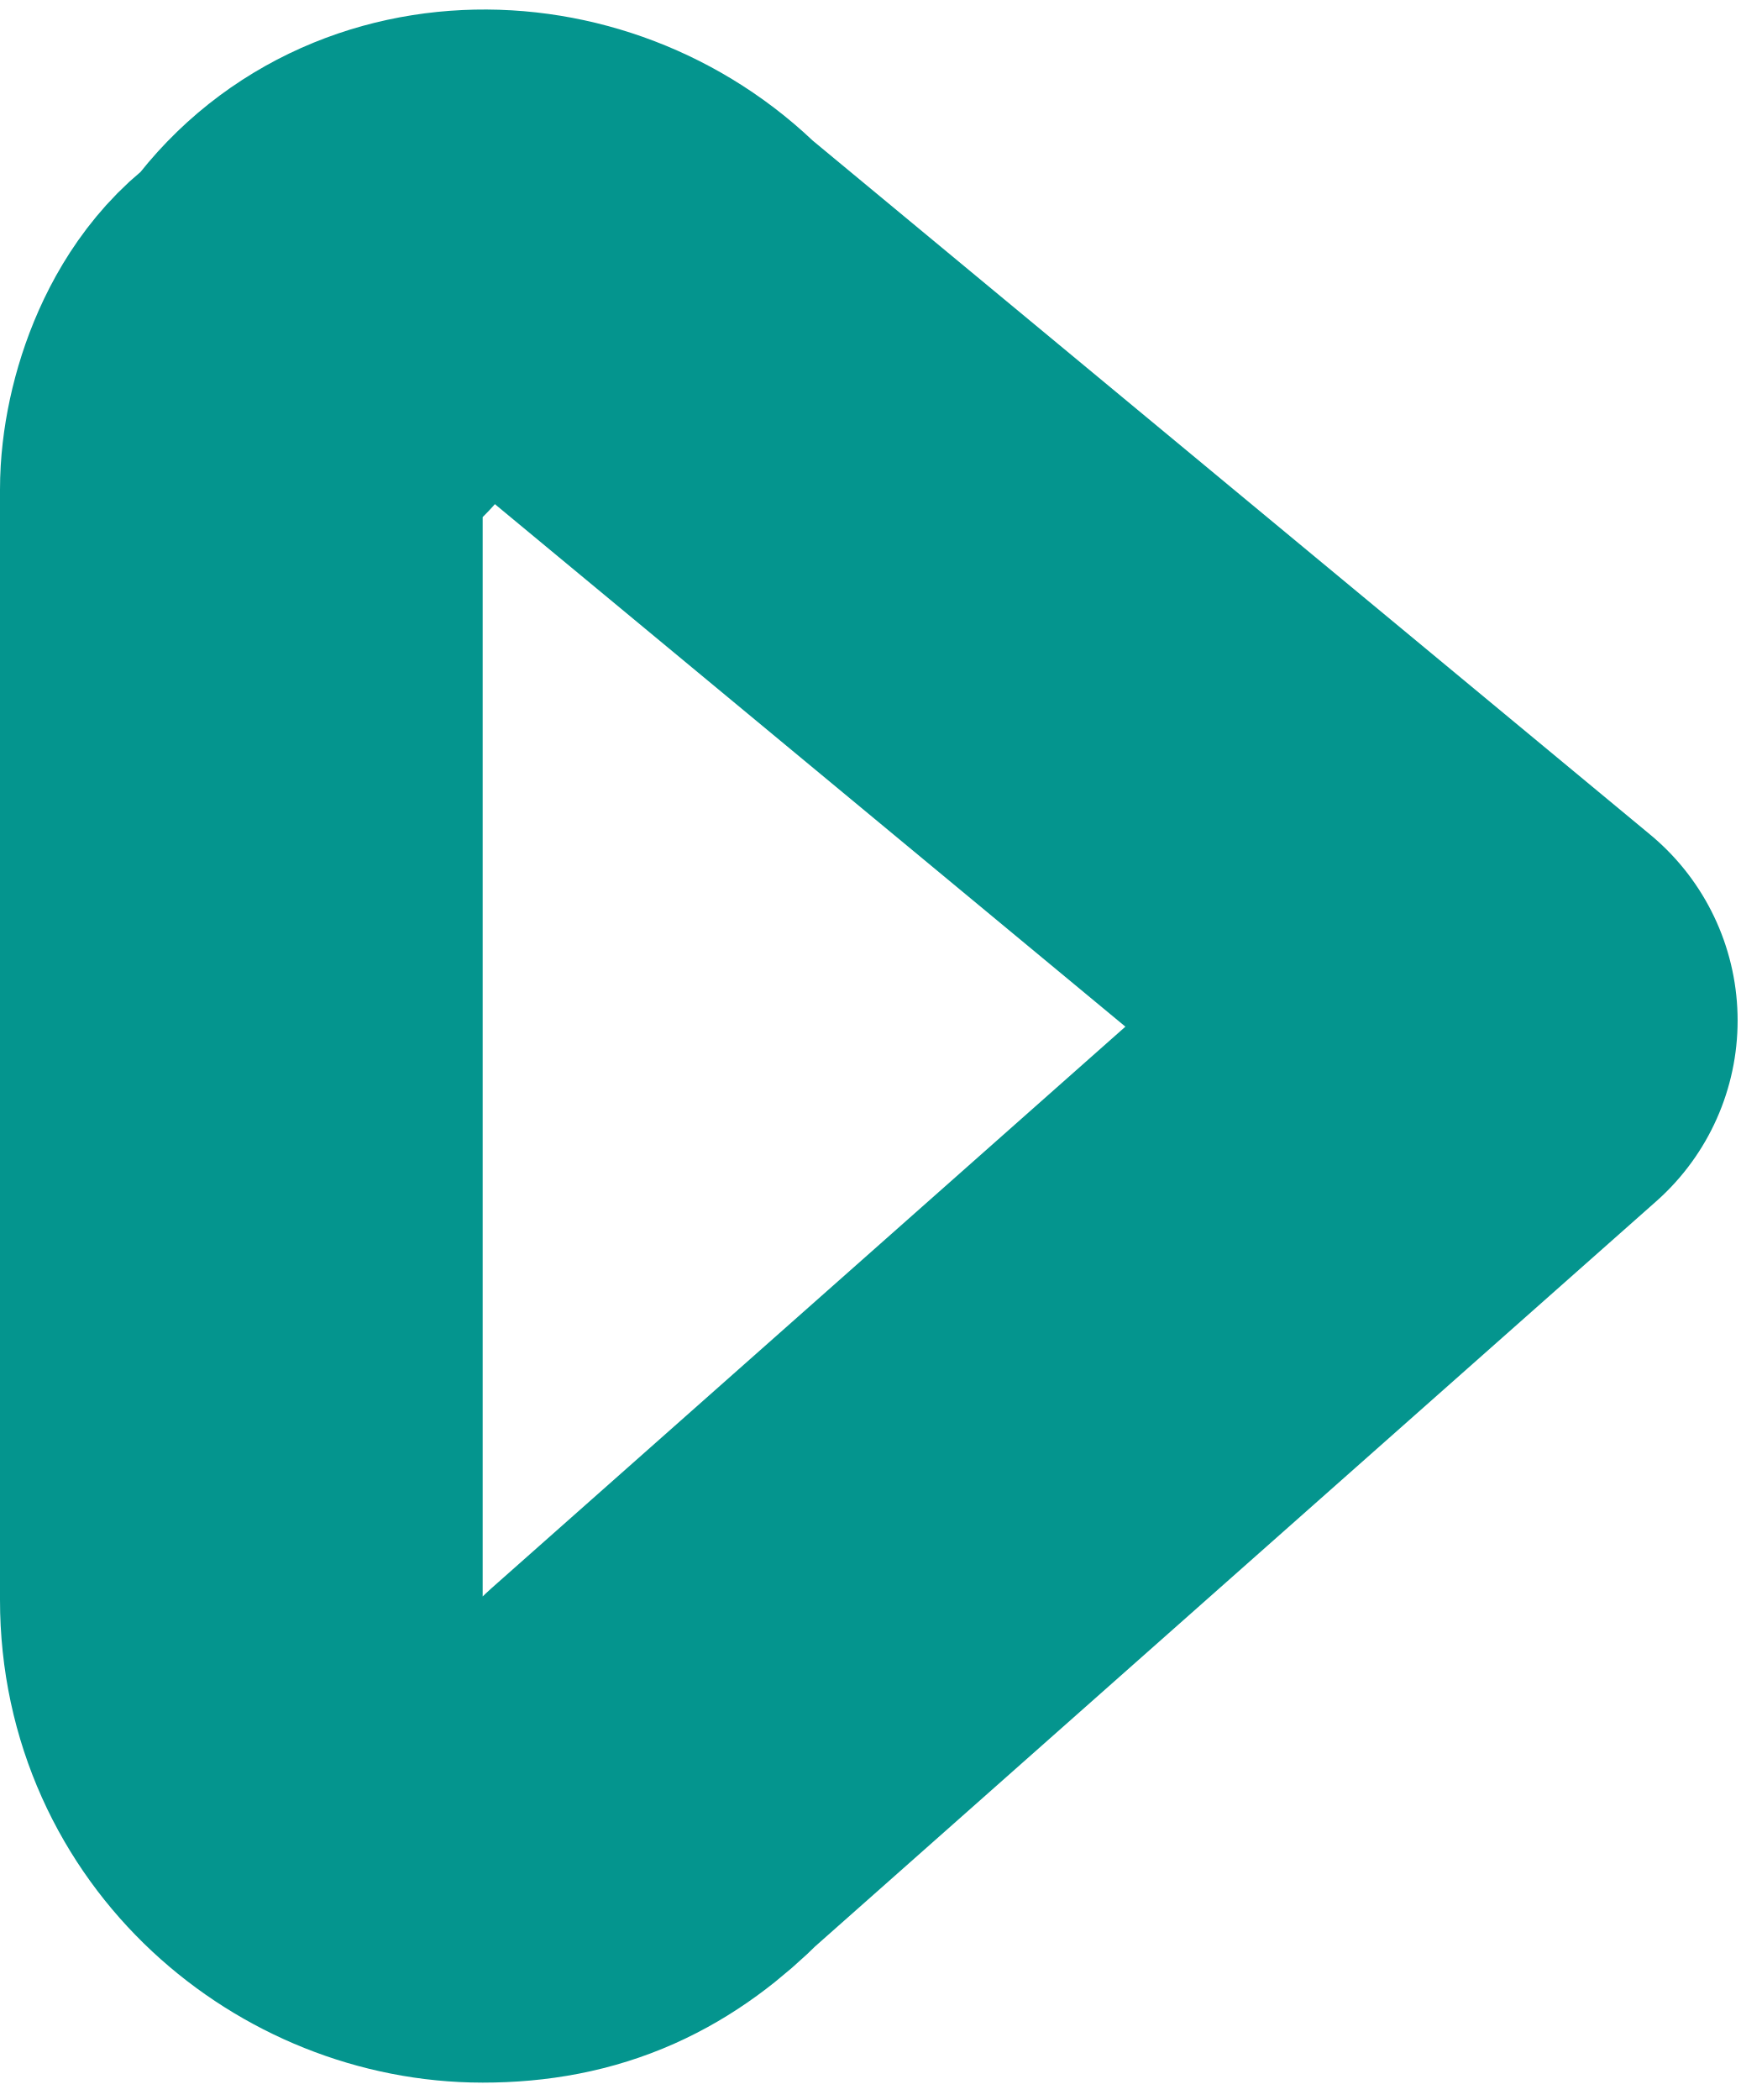
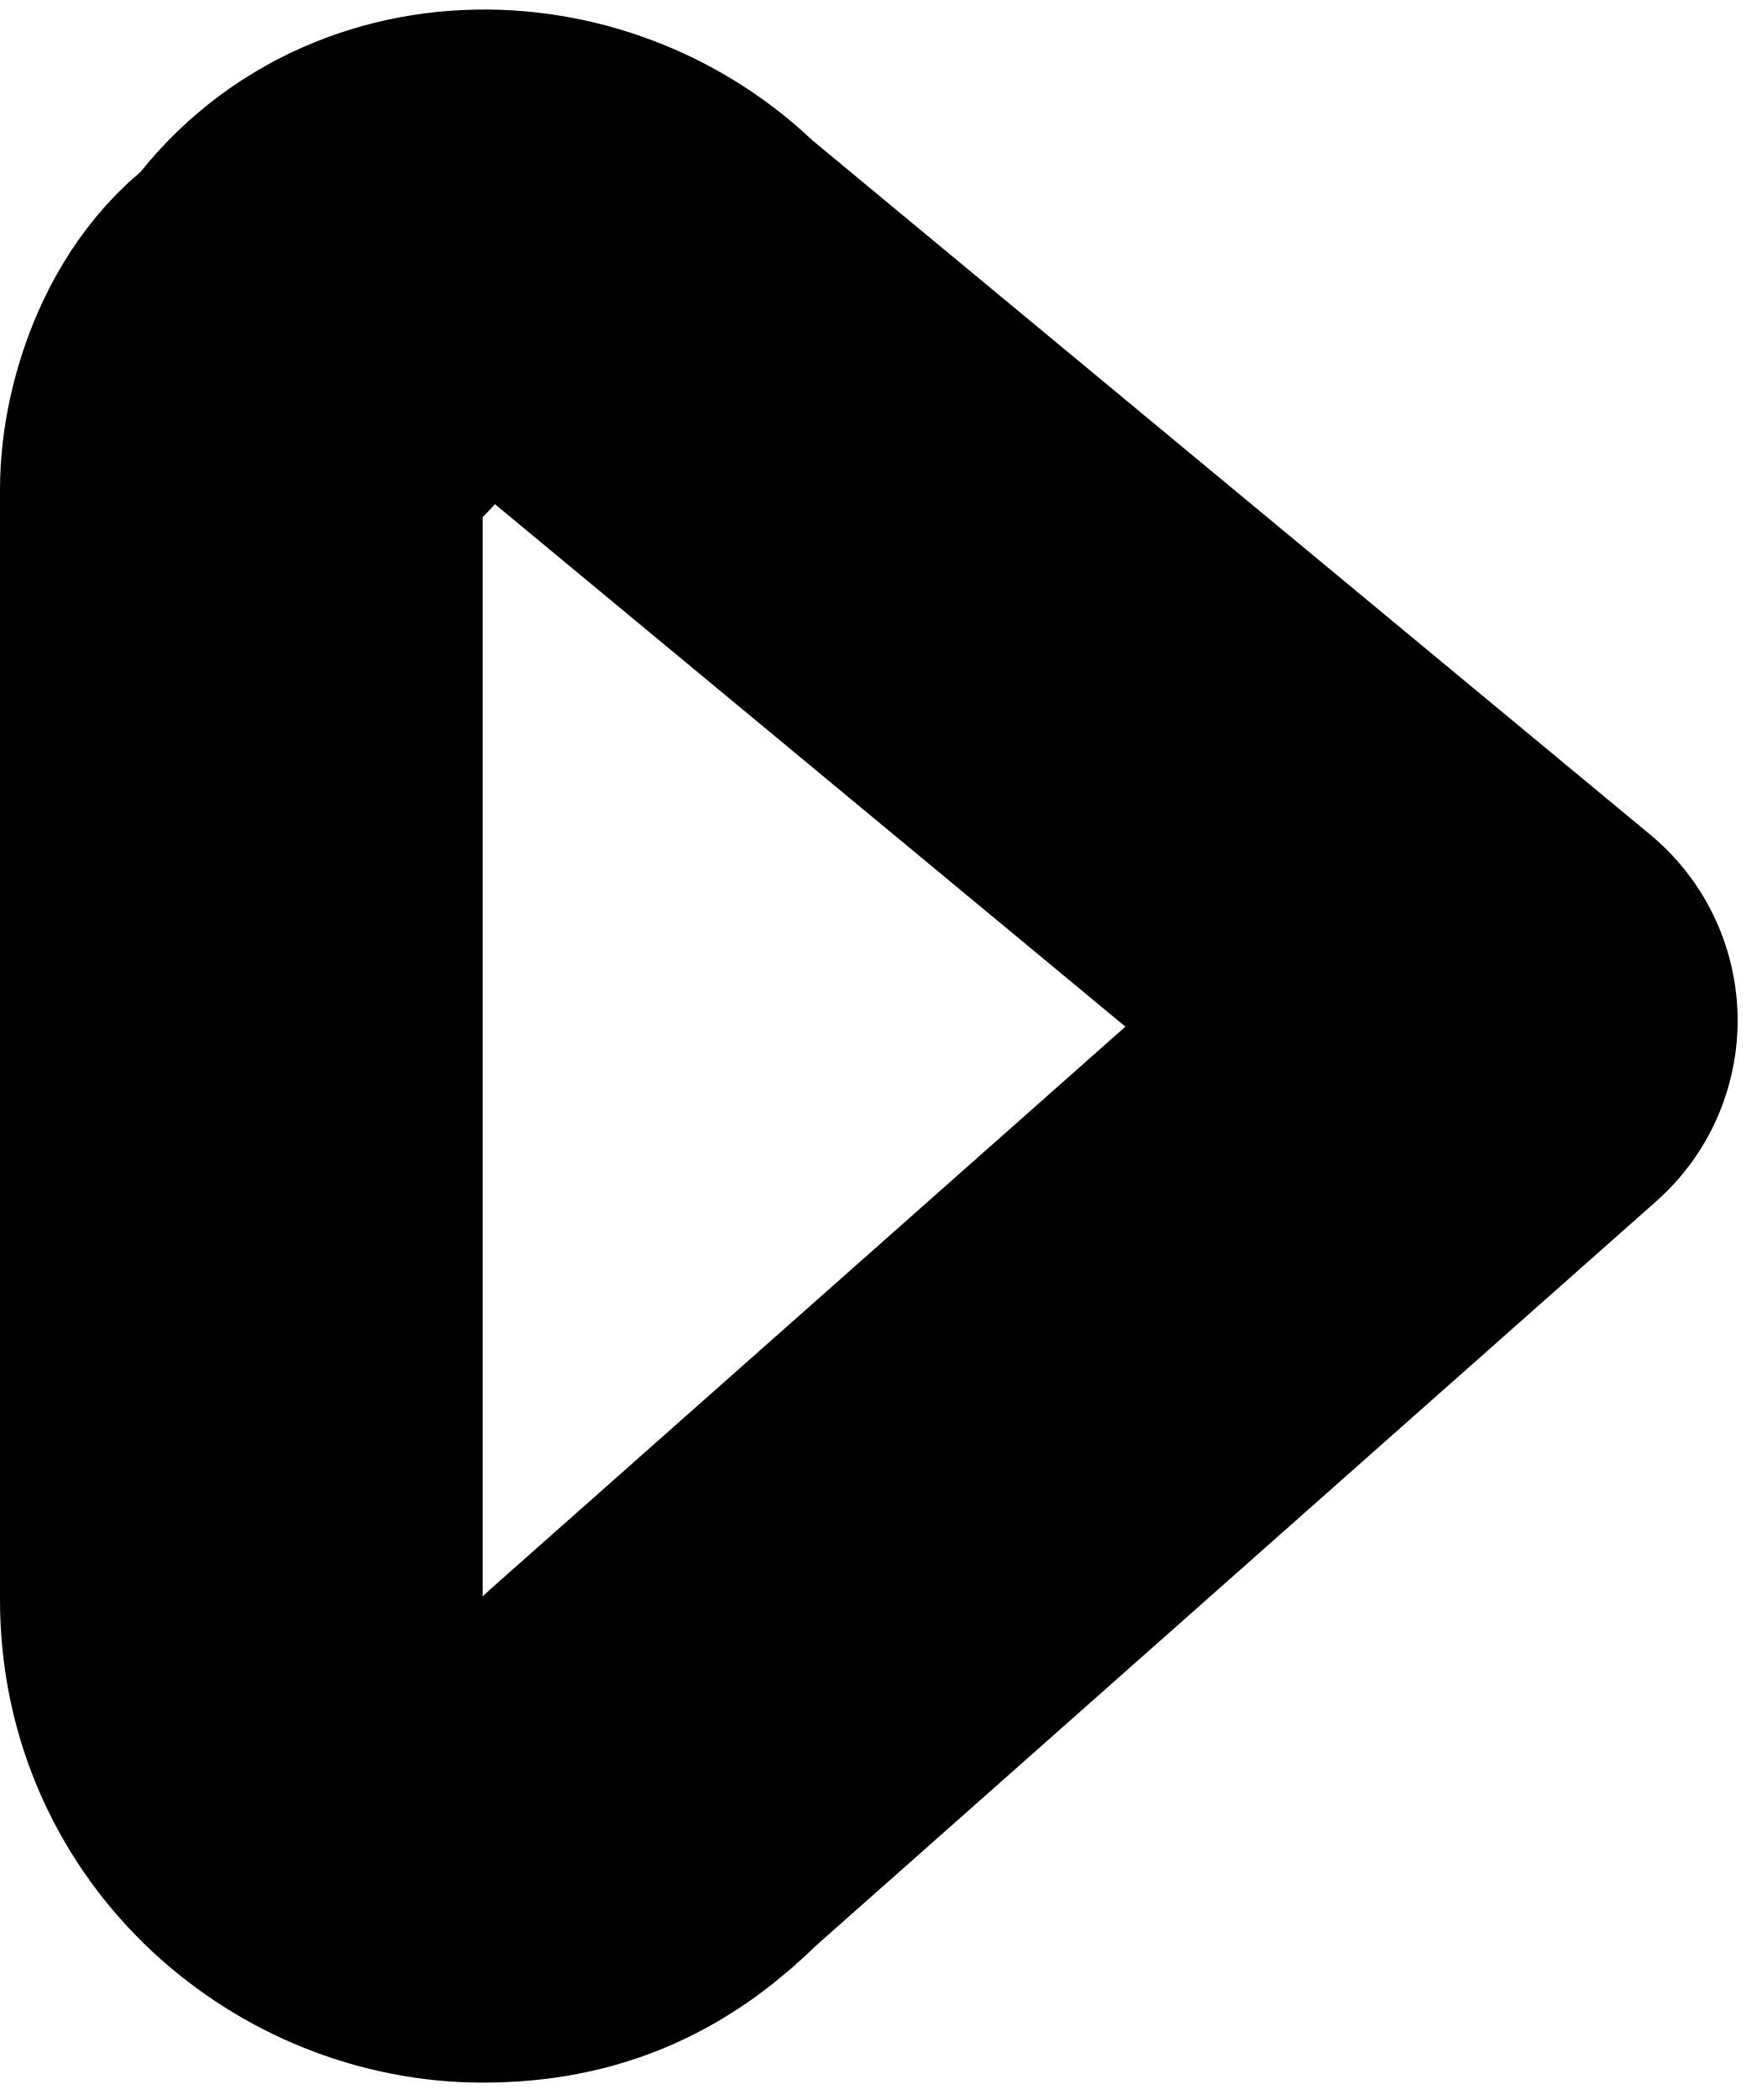
<svg xmlns="http://www.w3.org/2000/svg" version="1.1" id="Слой_1" x="0" y="0" viewBox="0 0 7.3 8.7" xml:space="preserve">
  <g id="LAUNCHING_" transform="translate(-11.111 -9.646)">
    <g id="Interface-Essential_Multimedia-Controls_button-play" transform="translate(12.111 10.674)">
      <g id="Group_559">
        <g id="button-play">
-           <path id="Shape_2480" d="M0 5.6c0 .6.5 1 1 1 .3 0 .5-.1.7-.3l3.5-3.1L1.7.3C1.3-.1.6-.1.3.4.1.5 0 .8 0 1v4.6z" fill="none" stroke="#04958e" stroke-width="2" stroke-linecap="round" stroke-linejoin="round" />
+           <path id="Shape_2480" d="M0 5.6c0 .6.5 1 1 1 .3 0 .5-.1.7-.3l3.5-3.1L1.7.3C1.3-.1.6-.1.3.4.1.5 0 .8 0 1v4.6z" fill="none" stroke="currentColor" stroke-width="2" stroke-linecap="round" stroke-linejoin="round" />
        </g>
      </g>
    </g>
  </g>
</svg>
